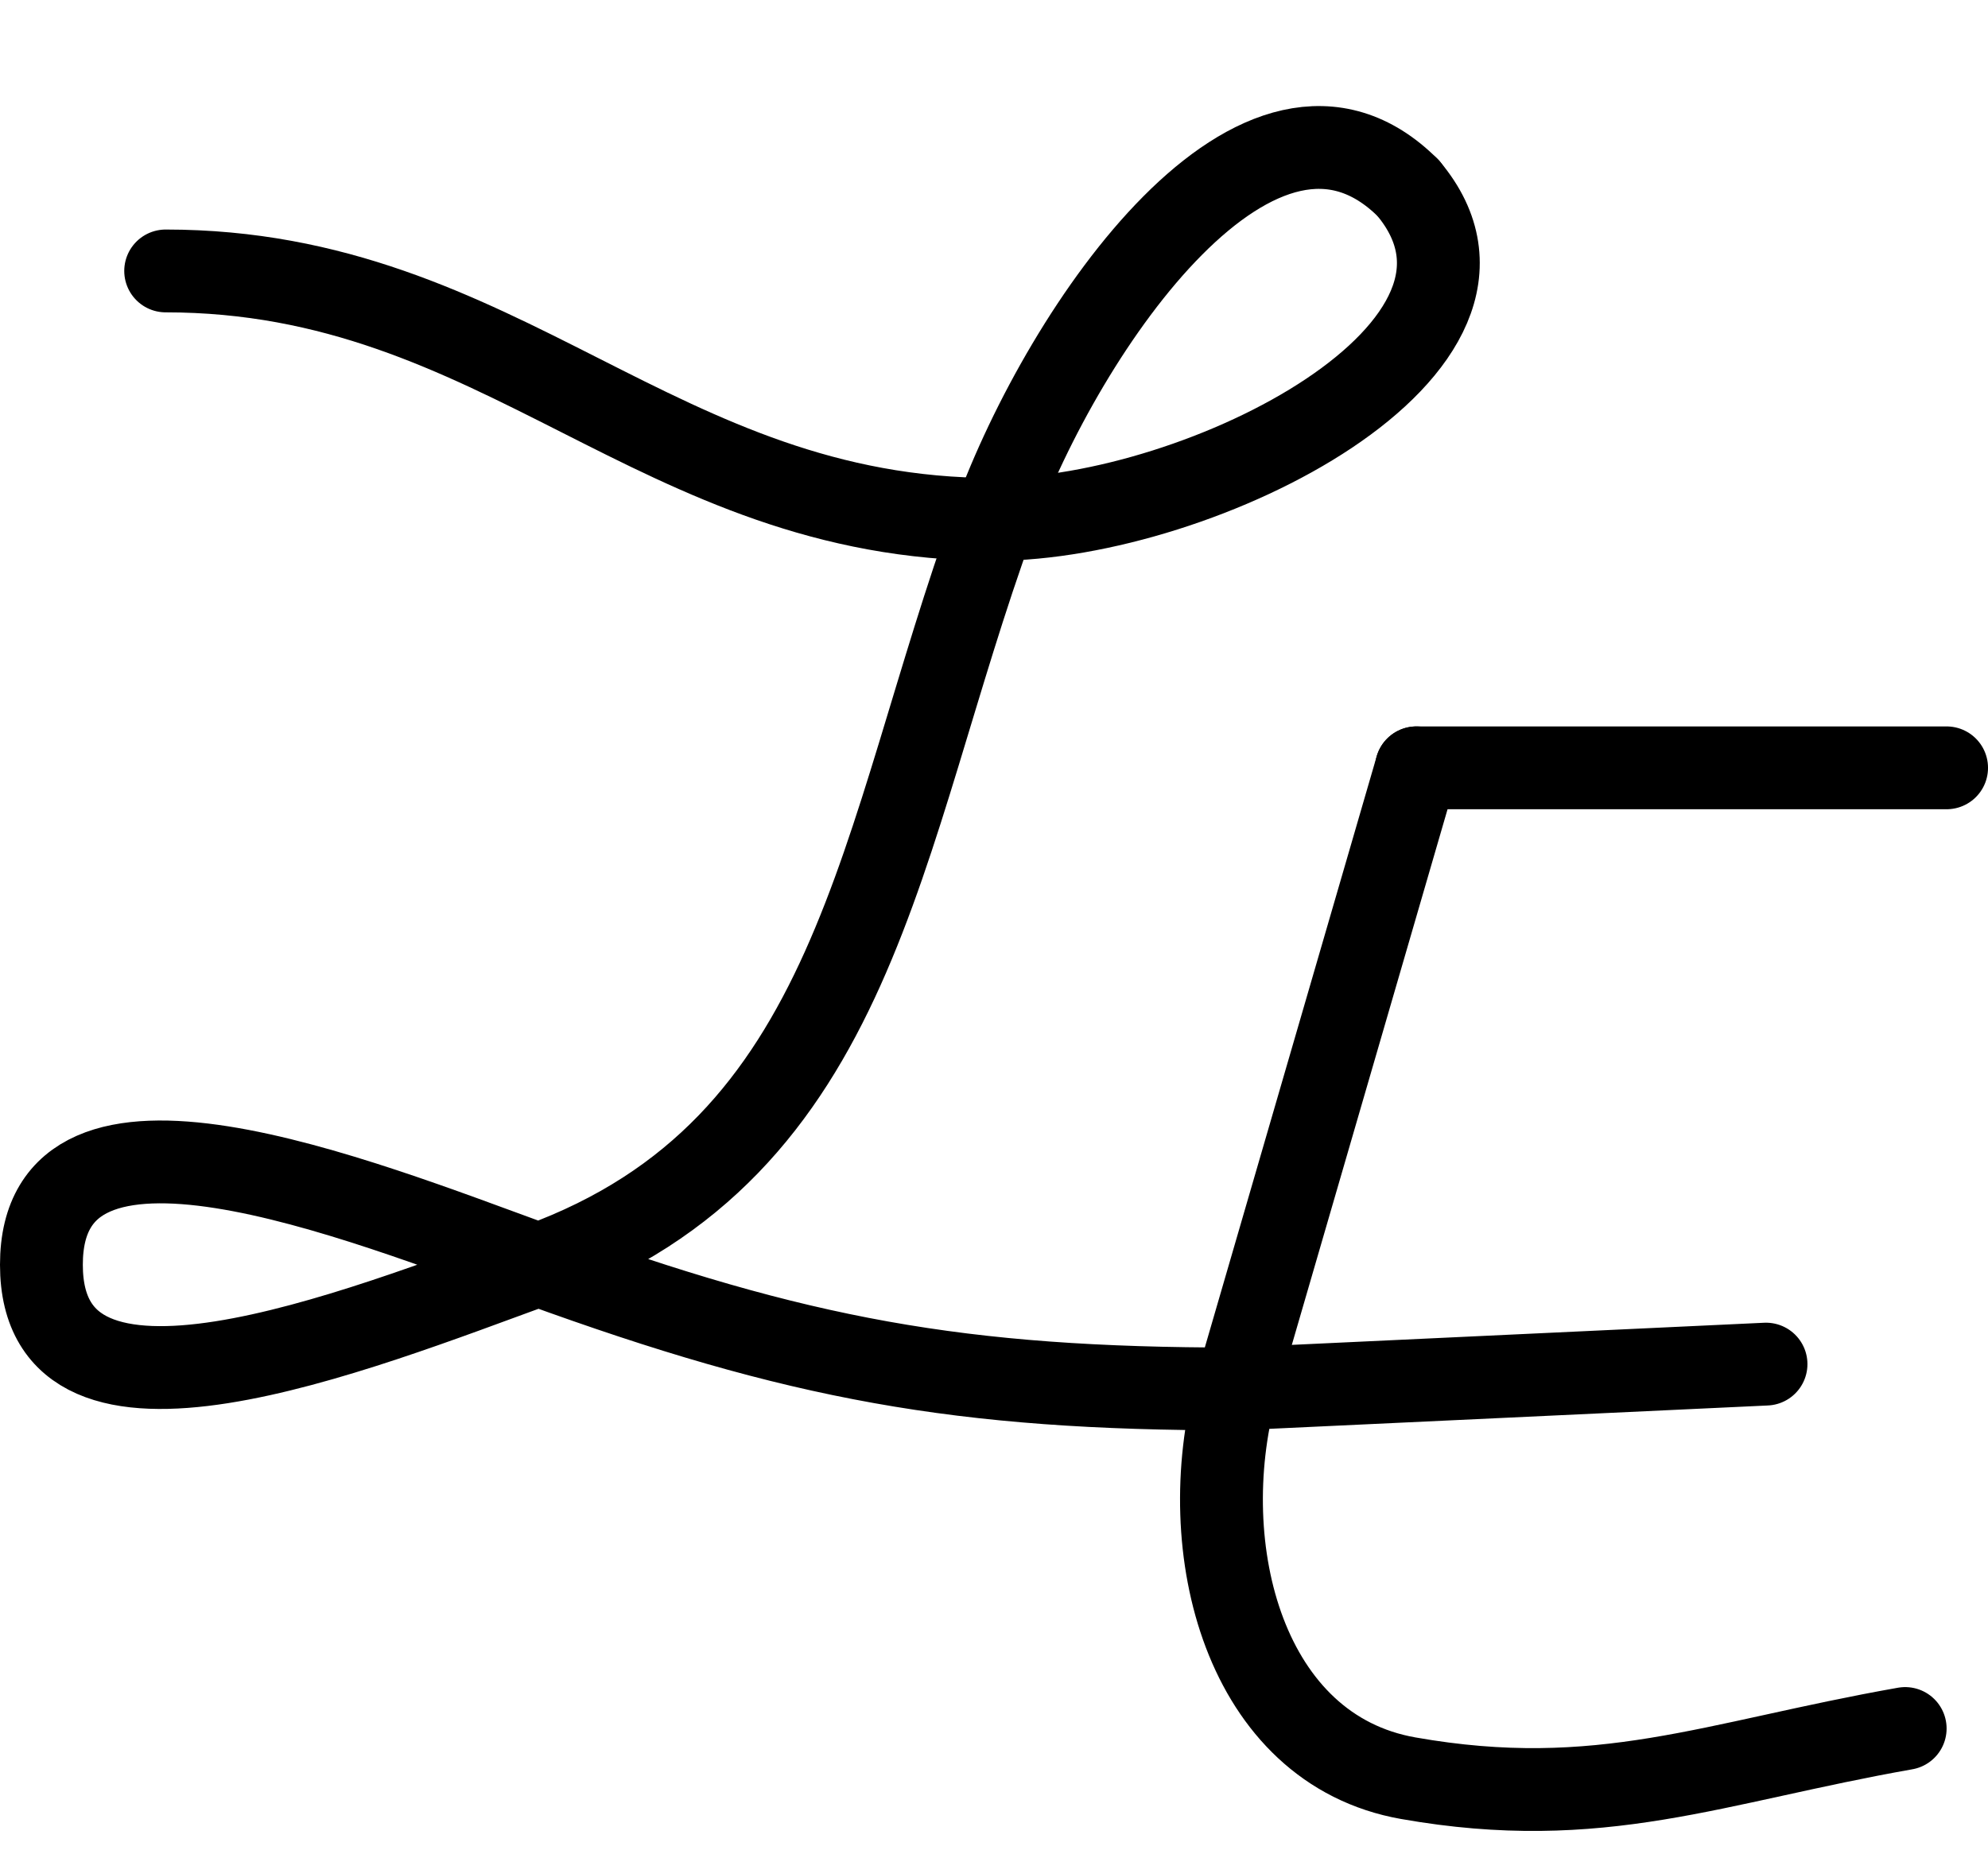
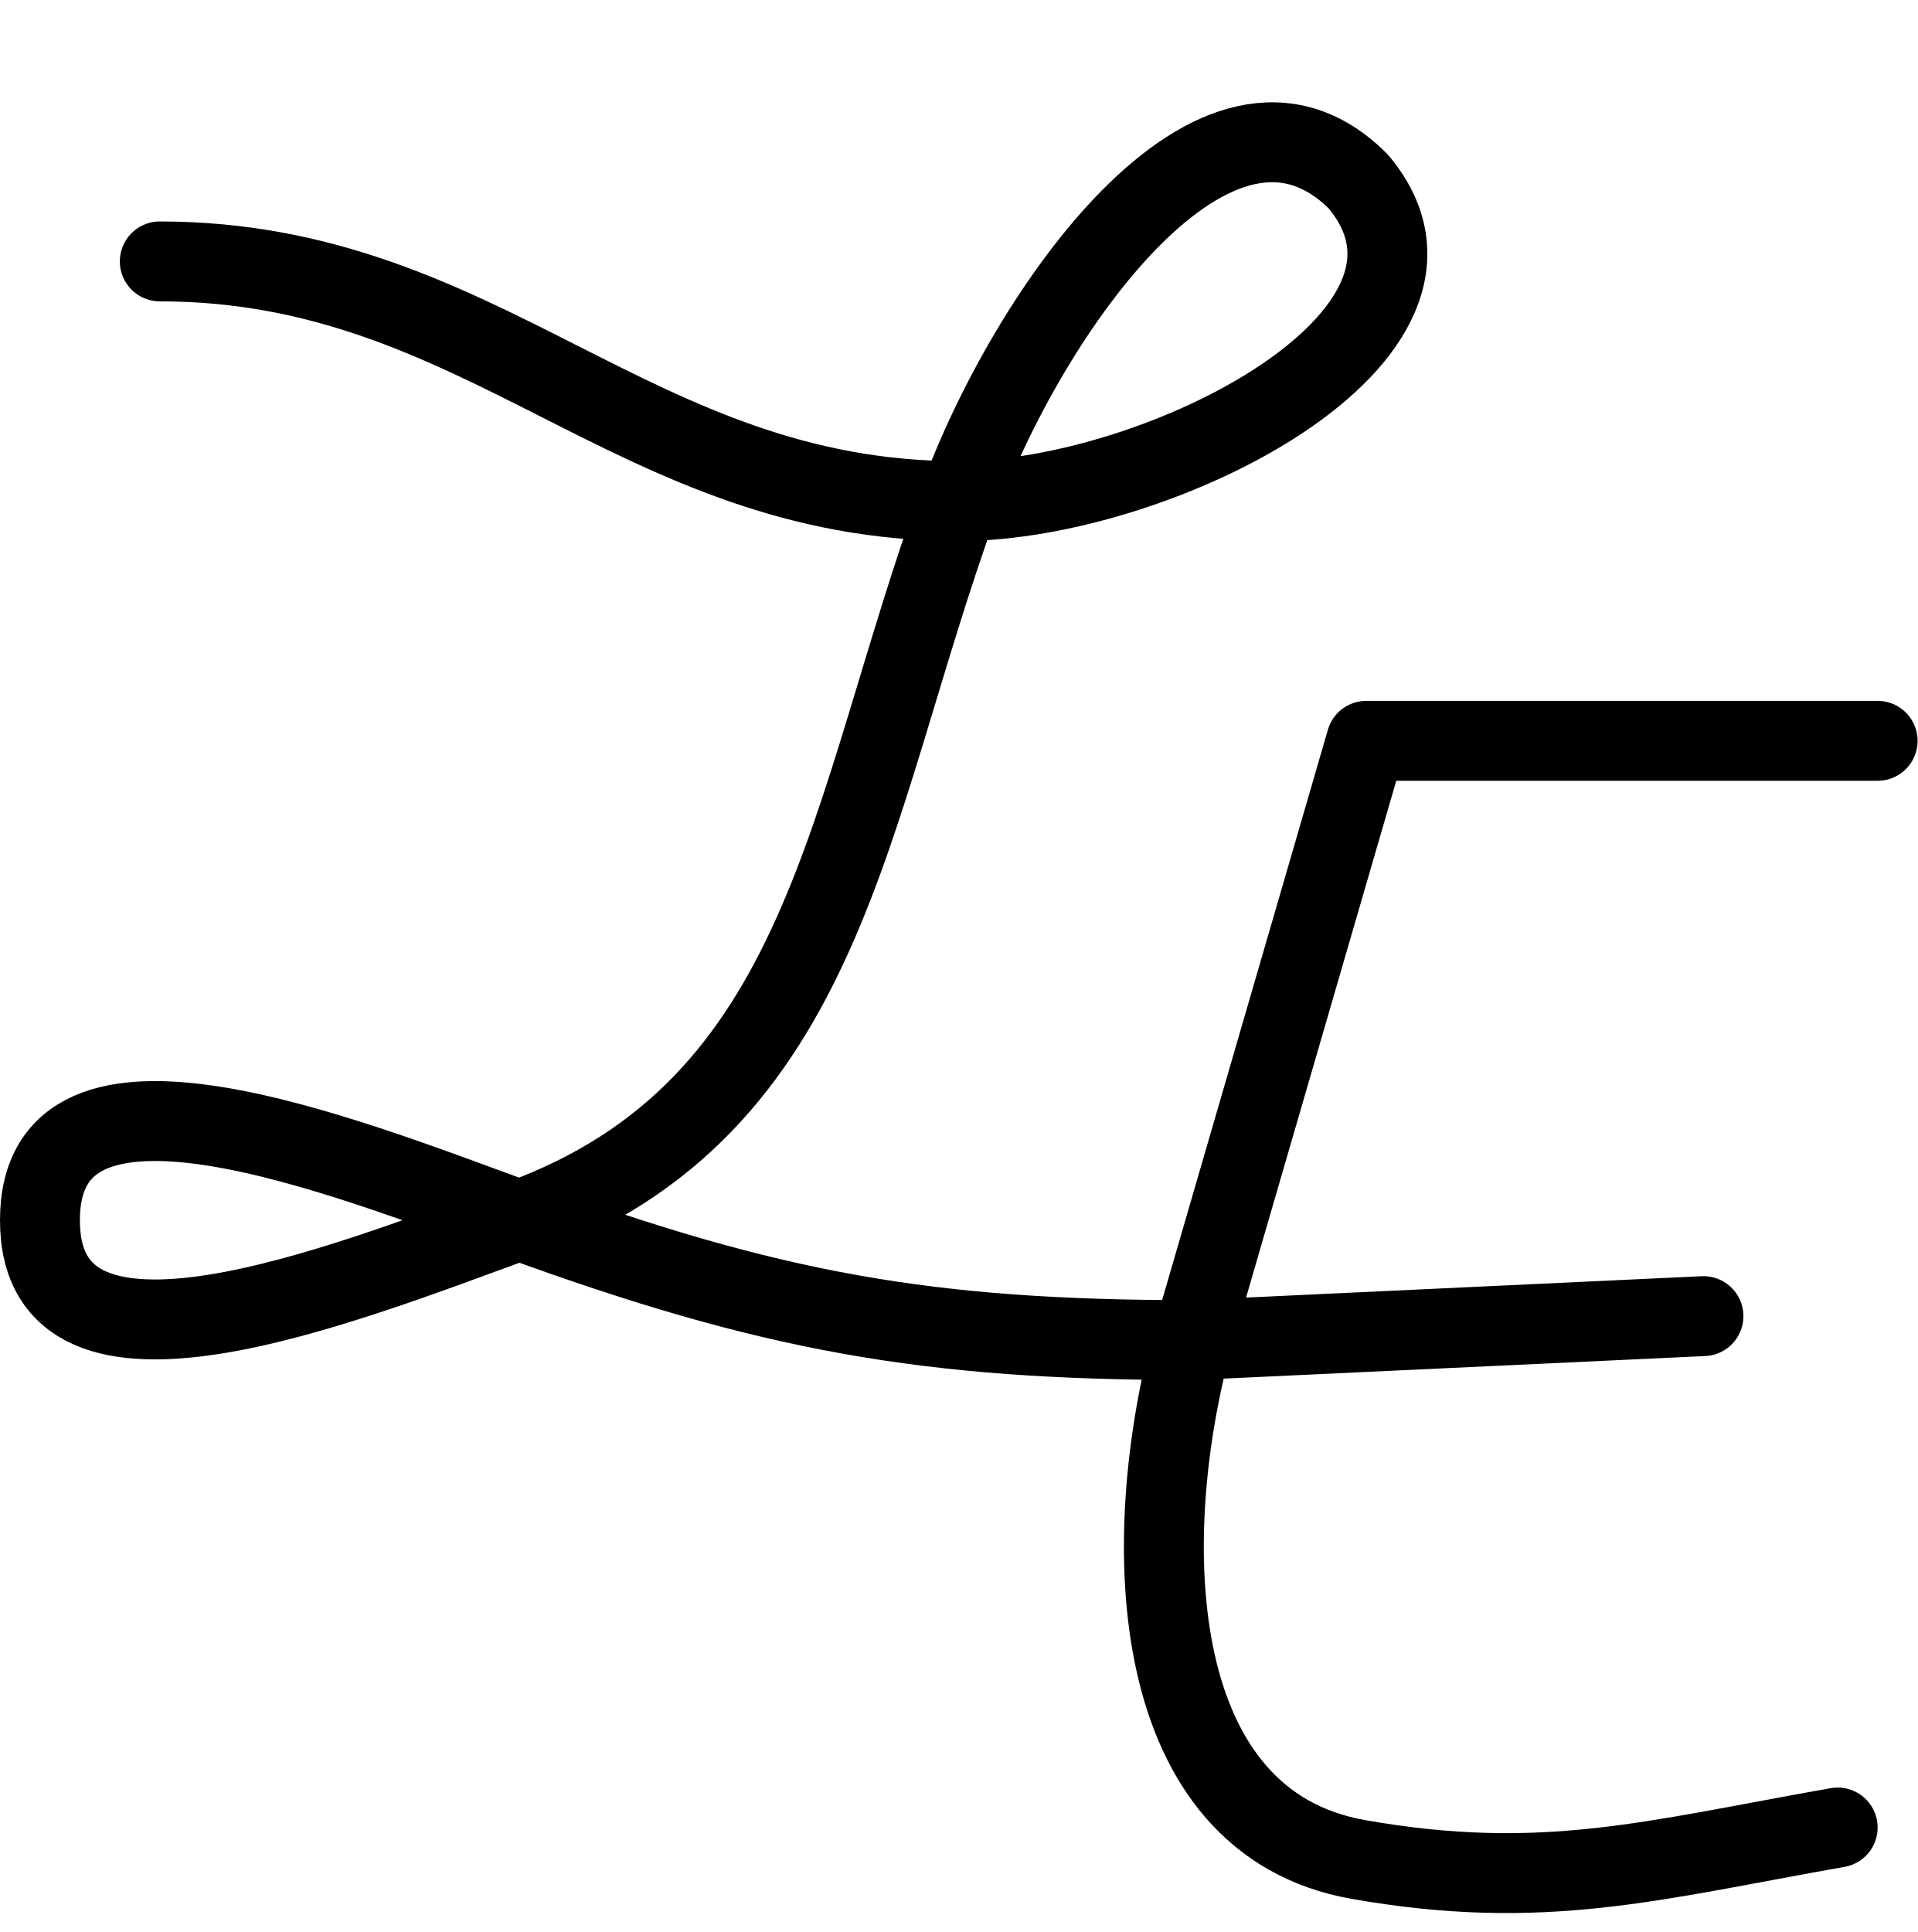
- <svg xmlns="http://www.w3.org/2000/svg" version="1.1" id="svg2" xml:space="preserve" width="453.543" height="422.952" viewBox="0 0 453.543 422.952">
+ <svg xmlns="http://www.w3.org/2000/svg" version="1.1" id="svg2" xml:space="preserve" width="453.543" height="456.937" viewBox="0 0 453.543 456.937">
  <defs id="defs6" />
-   <g id="g8" transform="matrix(1.333333,0,0,-1.333333,0,422.952)">
-     <g id="g10" transform="translate(28.346,86.591)">
+   <g id="g8" transform="matrix(1.333333,0,0,-1.333333,0,456.9373)">
+     <g id="g10" transform="translate(28.346,112.08)">
      <g id="g12">
        <g id="g14" />
        <g id="g16" />
        <g id="g18" />
        <g id="g20">
          <g id="g22">
-             <path d="m 0,184.254 c 57.744,0 83.99,-42.52 141.734,-42.52 35.512,0 93.694,29.49 70.867,56.694" style="fill:none;stroke:#000000;stroke-width:14.173;stroke-linecap:round;stroke-linejoin:miter;stroke-miterlimit:10;stroke-dasharray:none;stroke-opacity:1" id="path24" />
+             <path d="m 0,184.254 c 57.744,0 83.99,-42.52 141.734,-42.52 35.512,0 93.694,29.49 70.867,56.694 -25.111,25.111 -58.721,-23.323 -70.867,-56.694 C 121.768,86.878 118.637,34.14 63.78,14.173 c -31.163,-11.343 -85.04,-33.163 -85.04,0 0,33.163 53.877,11.343 85.04,0 44.424,-16.169 72.065,-21.26 119.34,-21.26 l 90.71,4.252" style="fill:none;stroke:#000000;stroke-width:14.173;stroke-linecap:round;stroke-linejoin:round;stroke-miterlimit:10;stroke-dasharray:none;stroke-opacity:1" id="path24" />
          </g>
          <g id="g26">
-             <path d="m 212.601,198.428 c -25.111,25.111 -58.721,-23.323 -70.867,-56.694 C 121.768,86.878 118.637,34.14 63.78,14.173 c -31.163,-11.343 -85.04,-33.163 -85.04,0 0,33.163 53.877,11.343 85.04,0 44.424,-16.169 72.065,-21.26 119.34,-21.26 l 90.71,4.252" style="fill:none;stroke:#000000;stroke-width:14.173;stroke-linecap:round;stroke-linejoin:miter;stroke-miterlimit:10;stroke-dasharray:none;stroke-opacity:1" id="path28" />
-           </g>
-           <g id="g30">
-             <path d="m 304.728,99.214 c -35.374,0 -55.336,0 -90.71,0" style="fill:none;stroke:#000000;stroke-width:14.173;stroke-linecap:round;stroke-linejoin:miter;stroke-miterlimit:10;stroke-dasharray:none;stroke-opacity:1" id="path32" />
-           </g>
-           <g id="g34">
-             <path d="M 214.018,99.214 183.121,-7.087" style="fill:none;stroke:#000000;stroke-width:14.173;stroke-linecap:round;stroke-linejoin:miter;stroke-miterlimit:10;stroke-dasharray:none;stroke-opacity:1" id="path36" />
-           </g>
-           <g id="g38">
-             <path d="m 183.121,-7.087 c -7.353,-27.442 1.502,-61.682 29.48,-66.615 32.916,-5.804 52.124,2.7 85.04,8.504" style="fill:none;stroke:#000000;stroke-width:14.173;stroke-linecap:round;stroke-linejoin:miter;stroke-miterlimit:10;stroke-dasharray:none;stroke-opacity:1" id="path40" />
+             <path d="m 304.728,99.214 c -35.374,0 -55.336,0 -90.71,0 L 183.121,-7.087 c -9.794,-36.552 -7.786,-85.556 29.48,-92.127 32.787,-5.781 52.253,-0.112 85.04,5.669" style="fill:none;stroke:#000000;stroke-width:14.173;stroke-linecap:round;stroke-linejoin:round;stroke-miterlimit:10;stroke-dasharray:none;stroke-opacity:1" id="path28" />
          </g>
        </g>
-         <g id="g42" />
-         <g id="g44" />
+         <g id="g30" />
+         <g id="g32" />
      </g>
    </g>
  </g>
</svg>
